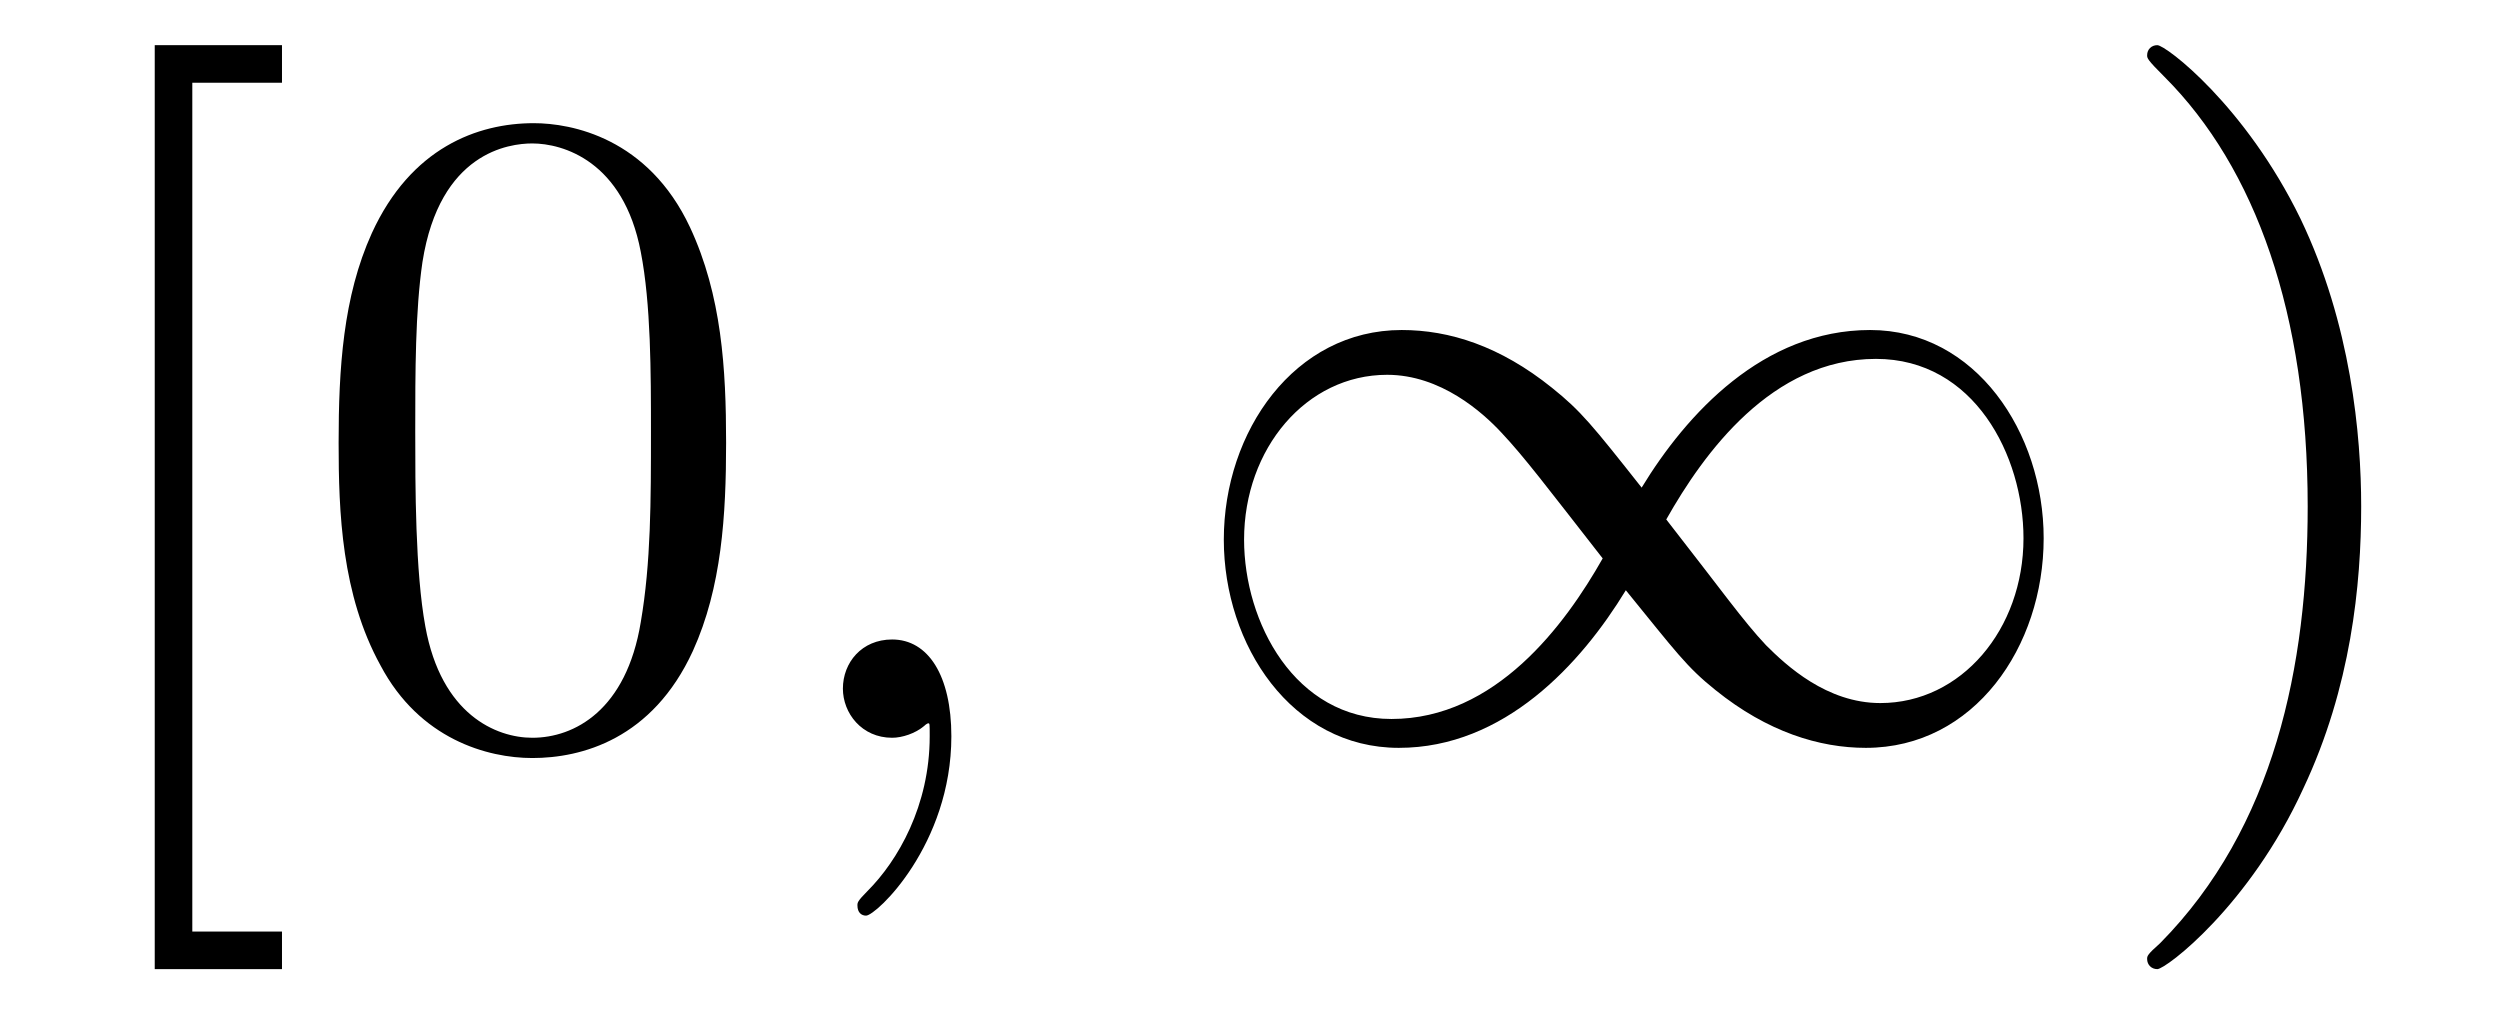
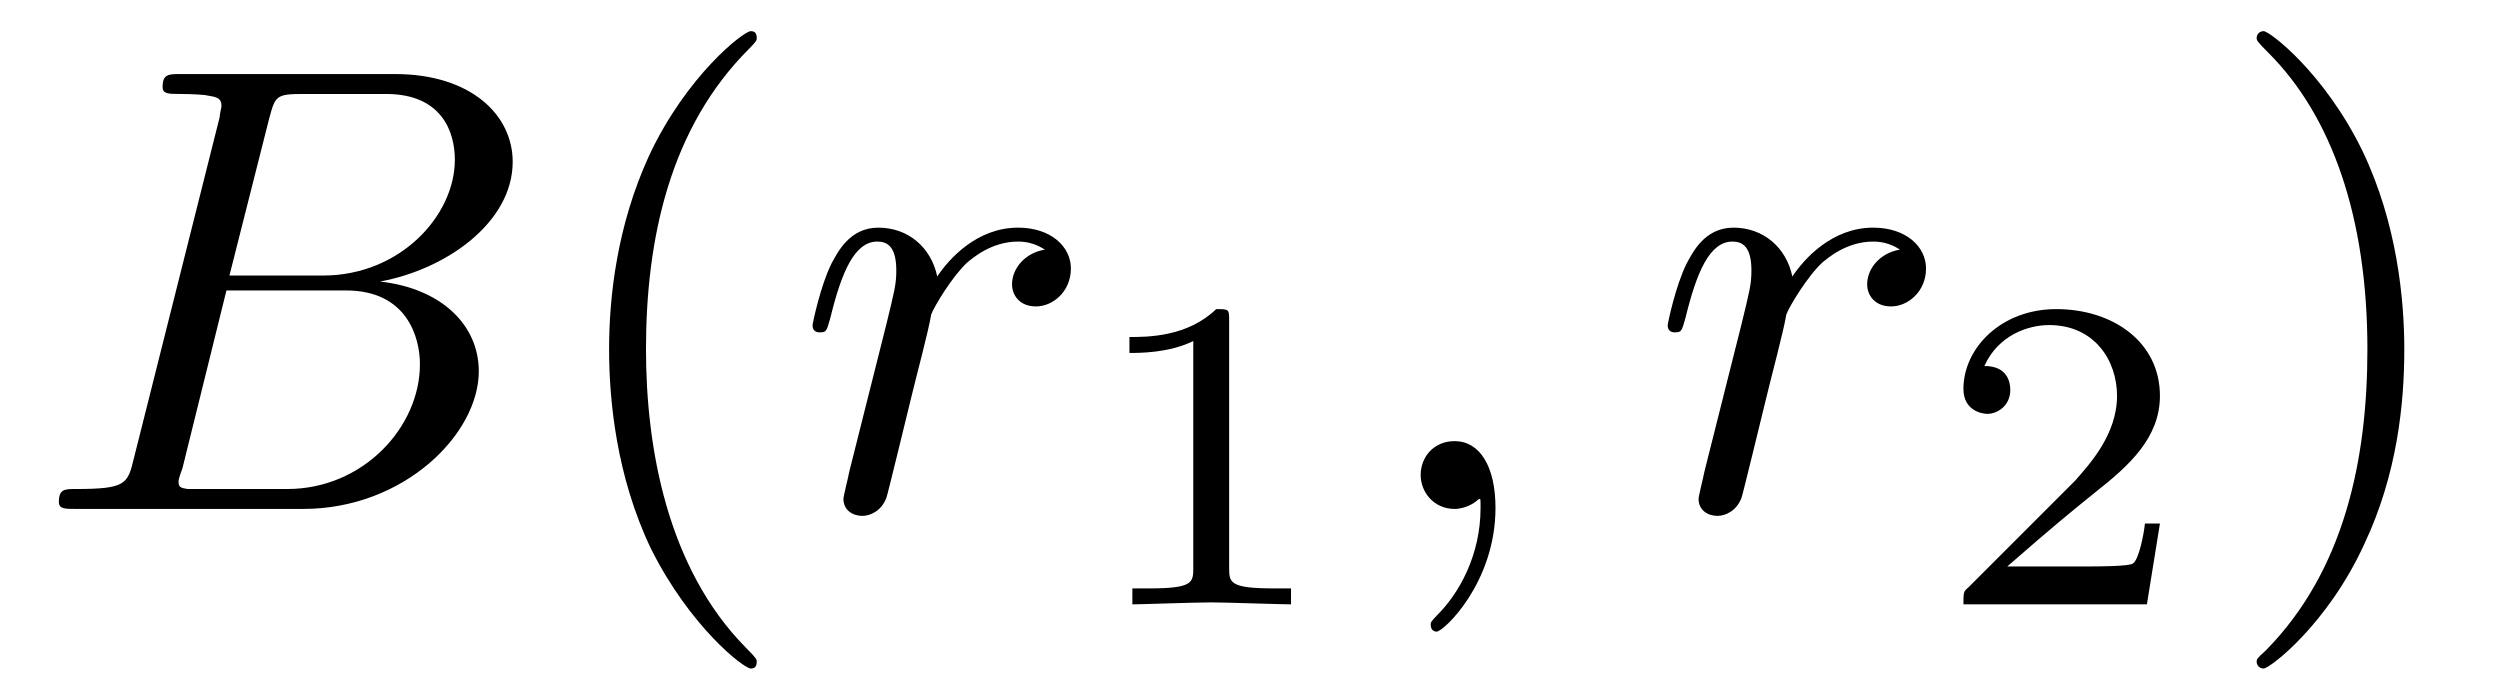
- <svg xmlns="http://www.w3.org/2000/svg" xmlns:xlink="http://www.w3.org/1999/xlink" viewBox="0 0 27.014 10.963" version="1.2">
+ <svg xmlns="http://www.w3.org/2000/svg" xmlns:xlink="http://www.w3.org/1999/xlink" viewBox="0 0 39.161 10.963" version="1.2">
  <defs>
    <g>
      <symbol overflow="visible" id="glyph0-0">
        <path style="stroke:none;" d="" />
      </symbol>
      <symbol overflow="visible" id="glyph0-1">
-         <path style="stroke:none;" d="M 2.547 2.5 L 2.547 2.094 L 1.578 2.094 L 1.578 -7.078 L 2.547 -7.078 L 2.547 -7.484 L 1.172 -7.484 L 1.172 2.5 Z M 2.547 2.5 " />
+         <path style="stroke:none;" d="M 1.594 -0.781 C 1.5 -0.391 1.469 -0.312 0.688 -0.312 C 0.516 -0.312 0.422 -0.312 0.422 -0.109 C 0.422 0 0.516 0 0.688 0 L 4.25 0 C 5.828 0 7 -1.172 7 -2.156 C 7 -2.875 6.422 -3.453 5.453 -3.562 C 6.484 -3.75 7.531 -4.484 7.531 -5.438 C 7.531 -6.172 6.875 -6.812 5.688 -6.812 L 2.328 -6.812 C 2.141 -6.812 2.047 -6.812 2.047 -6.609 C 2.047 -6.5 2.141 -6.5 2.328 -6.5 C 2.344 -6.5 2.531 -6.5 2.703 -6.484 C 2.875 -6.453 2.969 -6.453 2.969 -6.312 C 2.969 -6.281 2.953 -6.25 2.938 -6.125 Z M 3.094 -3.656 L 3.719 -6.125 C 3.812 -6.469 3.828 -6.5 4.25 -6.5 L 5.547 -6.5 C 6.422 -6.5 6.625 -5.906 6.625 -5.469 C 6.625 -4.594 5.766 -3.656 4.562 -3.656 Z M 2.656 -0.312 C 2.516 -0.312 2.5 -0.312 2.438 -0.312 C 2.328 -0.328 2.297 -0.344 2.297 -0.422 C 2.297 -0.453 2.297 -0.469 2.359 -0.641 L 3.047 -3.422 L 4.922 -3.422 C 5.875 -3.422 6.078 -2.688 6.078 -2.266 C 6.078 -1.281 5.188 -0.312 4 -0.312 Z M 2.656 -0.312 " />
      </symbol>
      <symbol overflow="visible" id="glyph0-2">
-         <path style="stroke:none;" d="M 4.578 -3.188 C 4.578 -3.984 4.531 -4.781 4.188 -5.516 C 3.734 -6.484 2.906 -6.641 2.5 -6.641 C 1.891 -6.641 1.172 -6.375 0.75 -5.453 C 0.438 -4.766 0.391 -3.984 0.391 -3.188 C 0.391 -2.438 0.422 -1.547 0.844 -0.781 C 1.266 0.016 2 0.219 2.484 0.219 C 3.016 0.219 3.781 0.016 4.219 -0.938 C 4.531 -1.625 4.578 -2.406 4.578 -3.188 Z M 2.484 0 C 2.094 0 1.5 -0.25 1.328 -1.203 C 1.219 -1.797 1.219 -2.719 1.219 -3.312 C 1.219 -3.953 1.219 -4.609 1.297 -5.141 C 1.484 -6.328 2.234 -6.422 2.484 -6.422 C 2.812 -6.422 3.469 -6.234 3.656 -5.25 C 3.766 -4.688 3.766 -3.938 3.766 -3.312 C 3.766 -2.562 3.766 -1.891 3.656 -1.25 C 3.5 -0.297 2.938 0 2.484 0 Z M 2.484 0 " />
+         <path style="stroke:none;" d="M 0.875 -0.594 C 0.844 -0.438 0.781 -0.203 0.781 -0.156 C 0.781 0.016 0.922 0.109 1.078 0.109 C 1.203 0.109 1.375 0.031 1.453 -0.172 C 1.469 -0.203 1.797 -1.562 1.844 -1.75 C 1.922 -2.078 2.109 -2.766 2.156 -3.047 C 2.203 -3.172 2.484 -3.641 2.719 -3.859 C 2.797 -3.922 3.094 -4.188 3.516 -4.188 C 3.781 -4.188 3.922 -4.062 3.938 -4.062 C 3.641 -4.016 3.422 -3.781 3.422 -3.516 C 3.422 -3.359 3.531 -3.172 3.797 -3.172 C 4.062 -3.172 4.344 -3.406 4.344 -3.766 C 4.344 -4.109 4.031 -4.406 3.516 -4.406 C 2.875 -4.406 2.438 -3.922 2.25 -3.641 C 2.156 -4.094 1.797 -4.406 1.328 -4.406 C 0.875 -4.406 0.688 -4.016 0.594 -3.844 C 0.422 -3.5 0.297 -2.906 0.297 -2.875 C 0.297 -2.766 0.391 -2.766 0.406 -2.766 C 0.516 -2.766 0.516 -2.781 0.578 -3 C 0.75 -3.703 0.953 -4.188 1.312 -4.188 C 1.469 -4.188 1.609 -4.109 1.609 -3.734 C 1.609 -3.516 1.578 -3.406 1.453 -2.891 Z M 0.875 -0.594 " />
      </symbol>
      <symbol overflow="visible" id="glyph0-3">
-         <path style="stroke:none;" d="M 2.875 -2.5 C 2.875 -3.266 2.766 -4.469 2.219 -5.609 C 1.625 -6.828 0.766 -7.484 0.672 -7.484 C 0.609 -7.484 0.562 -7.438 0.562 -7.375 C 0.562 -7.344 0.562 -7.328 0.75 -7.141 C 1.734 -6.156 2.297 -4.578 2.297 -2.5 C 2.297 -0.781 1.938 0.969 0.703 2.219 C 0.562 2.344 0.562 2.359 0.562 2.391 C 0.562 2.453 0.609 2.5 0.672 2.5 C 0.766 2.5 1.672 1.812 2.25 0.547 C 2.766 -0.547 2.875 -1.656 2.875 -2.5 Z M 2.875 -2.5 " />
+         <path style="stroke:none;" d="M 2.031 -0.016 C 2.031 -0.672 1.781 -1.062 1.391 -1.062 C 1.062 -1.062 0.859 -0.812 0.859 -0.531 C 0.859 -0.266 1.062 0 1.391 0 C 1.5 0 1.641 -0.047 1.734 -0.125 C 1.766 -0.156 1.781 -0.156 1.781 -0.156 C 1.797 -0.156 1.797 -0.156 1.797 -0.016 C 1.797 0.734 1.453 1.328 1.125 1.656 C 1.016 1.766 1.016 1.781 1.016 1.812 C 1.016 1.891 1.062 1.922 1.109 1.922 C 1.219 1.922 2.031 1.156 2.031 -0.016 Z M 2.031 -0.016 " />
      </symbol>
      <symbol overflow="visible" id="glyph1-0">
        <path style="stroke:none;" d="" />
      </symbol>
      <symbol overflow="visible" id="glyph1-1">
-         <path style="stroke:none;" d="M 2.031 -0.016 C 2.031 -0.672 1.781 -1.062 1.391 -1.062 C 1.062 -1.062 0.859 -0.812 0.859 -0.531 C 0.859 -0.266 1.062 0 1.391 0 C 1.5 0 1.641 -0.047 1.734 -0.125 C 1.766 -0.156 1.781 -0.156 1.781 -0.156 C 1.797 -0.156 1.797 -0.156 1.797 -0.016 C 1.797 0.734 1.453 1.328 1.125 1.656 C 1.016 1.766 1.016 1.781 1.016 1.812 C 1.016 1.891 1.062 1.922 1.109 1.922 C 1.219 1.922 2.031 1.156 2.031 -0.016 Z M 2.031 -0.016 " />
+         <path style="stroke:none;" d="M 3.297 2.391 C 3.297 2.359 3.297 2.344 3.125 2.172 C 1.891 0.922 1.562 -0.969 1.562 -2.5 C 1.562 -4.234 1.938 -5.969 3.172 -7.203 C 3.297 -7.328 3.297 -7.344 3.297 -7.375 C 3.297 -7.453 3.266 -7.484 3.203 -7.484 C 3.094 -7.484 2.203 -6.797 1.609 -5.531 C 1.109 -4.438 0.984 -3.328 0.984 -2.5 C 0.984 -1.719 1.094 -0.516 1.641 0.625 C 2.25 1.844 3.094 2.5 3.203 2.5 C 3.266 2.5 3.297 2.469 3.297 2.391 Z M 3.297 2.391 " />
+       </symbol>
+       <symbol overflow="visible" id="glyph1-2">
+         <path style="stroke:none;" d="M 2.875 -2.5 C 2.875 -3.266 2.766 -4.469 2.219 -5.609 C 1.625 -6.828 0.766 -7.484 0.672 -7.484 C 0.609 -7.484 0.562 -7.438 0.562 -7.375 C 0.562 -7.344 0.562 -7.328 0.75 -7.141 C 1.734 -6.156 2.297 -4.578 2.297 -2.5 C 2.297 -0.781 1.938 0.969 0.703 2.219 C 0.562 2.344 0.562 2.359 0.562 2.391 C 0.562 2.453 0.609 2.5 0.672 2.5 C 0.766 2.5 1.672 1.812 2.25 0.547 C 2.766 -0.547 2.875 -1.656 2.875 -2.5 Z M 2.875 -2.5 " />
      </symbol>
      <symbol overflow="visible" id="glyph2-0">
        <path style="stroke:none;" d="" />
      </symbol>
      <symbol overflow="visible" id="glyph2-1">
-         <path style="stroke:none;" d="M 5.062 -2.703 C 4.531 -3.375 4.406 -3.531 4.094 -3.781 C 3.531 -4.234 2.984 -4.406 2.469 -4.406 C 1.312 -4.406 0.547 -3.312 0.547 -2.141 C 0.547 -1 1.281 0.109 2.438 0.109 C 3.578 0.109 4.406 -0.797 4.891 -1.594 C 5.438 -0.922 5.547 -0.766 5.859 -0.516 C 6.422 -0.062 6.984 0.109 7.484 0.109 C 8.656 0.109 9.406 -0.984 9.406 -2.156 C 9.406 -3.297 8.672 -4.406 7.531 -4.406 C 6.375 -4.406 5.547 -3.5 5.062 -2.703 Z M 5.328 -2.359 C 5.734 -3.078 6.469 -4.094 7.594 -4.094 C 8.656 -4.094 9.188 -3.047 9.188 -2.156 C 9.188 -1.172 8.516 -0.375 7.641 -0.375 C 7.062 -0.375 6.625 -0.781 6.406 -1 C 6.156 -1.266 5.938 -1.578 5.328 -2.359 Z M 4.641 -1.938 C 4.234 -1.219 3.484 -0.203 2.359 -0.203 C 1.312 -0.203 0.766 -1.25 0.766 -2.141 C 0.766 -3.125 1.438 -3.922 2.312 -3.922 C 2.891 -3.922 3.344 -3.516 3.547 -3.297 C 3.797 -3.031 4.031 -2.719 4.641 -1.938 Z M 4.641 -1.938 " />
+         <path style="stroke:none;" d="M 2.328 -4.438 C 2.328 -4.625 2.328 -4.625 2.125 -4.625 C 1.672 -4.188 1.047 -4.188 0.766 -4.188 L 0.766 -3.938 C 0.922 -3.938 1.391 -3.938 1.766 -4.125 L 1.766 -0.578 C 1.766 -0.344 1.766 -0.25 1.078 -0.25 L 0.812 -0.25 L 0.812 0 C 0.938 0 1.797 -0.031 2.047 -0.031 C 2.266 -0.031 3.141 0 3.297 0 L 3.297 -0.25 L 3.031 -0.25 C 2.328 -0.25 2.328 -0.344 2.328 -0.578 Z M 2.328 -4.438 " />
+       </symbol>
+       <symbol overflow="visible" id="glyph2-2">
+         <path style="stroke:none;" d="M 3.516 -1.266 L 3.281 -1.266 C 3.266 -1.109 3.188 -0.703 3.094 -0.641 C 3.047 -0.594 2.516 -0.594 2.406 -0.594 L 1.125 -0.594 C 1.859 -1.234 2.109 -1.438 2.516 -1.766 C 3.031 -2.172 3.516 -2.609 3.516 -3.266 C 3.516 -4.109 2.781 -4.625 1.891 -4.625 C 1.031 -4.625 0.438 -4.016 0.438 -3.375 C 0.438 -3.031 0.734 -2.984 0.812 -2.984 C 0.969 -2.984 1.172 -3.109 1.172 -3.359 C 1.172 -3.484 1.125 -3.734 0.766 -3.734 C 0.984 -4.219 1.453 -4.375 1.781 -4.375 C 2.484 -4.375 2.844 -3.828 2.844 -3.266 C 2.844 -2.656 2.406 -2.188 2.188 -1.938 L 0.516 -0.266 C 0.438 -0.203 0.438 -0.188 0.438 0 L 3.312 0 Z M 3.516 -1.266 " />
      </symbol>
    </g>
    <clipPath id="clip1">
-       <path d="M 1 0 L 8 0 L 8 10.965 L 1 10.965 Z M 1 0 " />
+       <path d="M 9 0 L 12 0 L 12 10.965 L 9 10.965 Z M 9 0 " />
    </clipPath>
    <clipPath id="clip2">
-       <path d="M 23 0 L 26 0 L 26 10.965 L 23 10.965 Z M 23 0 " />
+       <path d="M 35 0 L 38 0 L 38 10.965 L 35 10.965 Z M 35 0 " />
    </clipPath>
  </defs>
  <g id="surface1">
+     <g style="fill:rgb(0%,0%,0%);fill-opacity:1;">
+       <use xlink:href="#glyph0-1" x="0.5" y="7.972" />
+     </g>
    <g clip-path="url(#clip1)" clip-rule="nonzero">
      <g style="fill:rgb(0%,0%,0%);fill-opacity:1;">
-         <use xlink:href="#glyph0-1" x="0.5" y="7.972" />
-         <use xlink:href="#glyph0-2" x="3.268" y="7.972" />
+         <use xlink:href="#glyph1-1" x="8.557" y="7.972" />
      </g>
    </g>
    <g style="fill:rgb(0%,0%,0%);fill-opacity:1;">
-       <use xlink:href="#glyph1-1" x="8.249" y="7.972" />
+       <use xlink:href="#glyph0-2" x="12.431" y="7.972" />
    </g>
    <g style="fill:rgb(0%,0%,0%);fill-opacity:1;">
-       <use xlink:href="#glyph2-1" x="12.677" y="7.972" />
+       <use xlink:href="#glyph2-1" x="16.926" y="9.467" />
+     </g>
+     <g style="fill:rgb(0%,0%,0%);fill-opacity:1;">
+       <use xlink:href="#glyph0-3" x="21.395" y="7.972" />
+     </g>
+     <g style="fill:rgb(0%,0%,0%);fill-opacity:1;">
+       <use xlink:href="#glyph0-2" x="25.826" y="7.972" />
+     </g>
+     <g style="fill:rgb(0%,0%,0%);fill-opacity:1;">
+       <use xlink:href="#glyph2-2" x="30.318" y="9.467" />
    </g>
    <g clip-path="url(#clip2)" clip-rule="nonzero">
      <g style="fill:rgb(0%,0%,0%);fill-opacity:1;">
-         <use xlink:href="#glyph0-3" x="22.639" y="7.972" />
+         <use xlink:href="#glyph1-2" x="34.787" y="7.972" />
      </g>
    </g>
  </g>
</svg>
